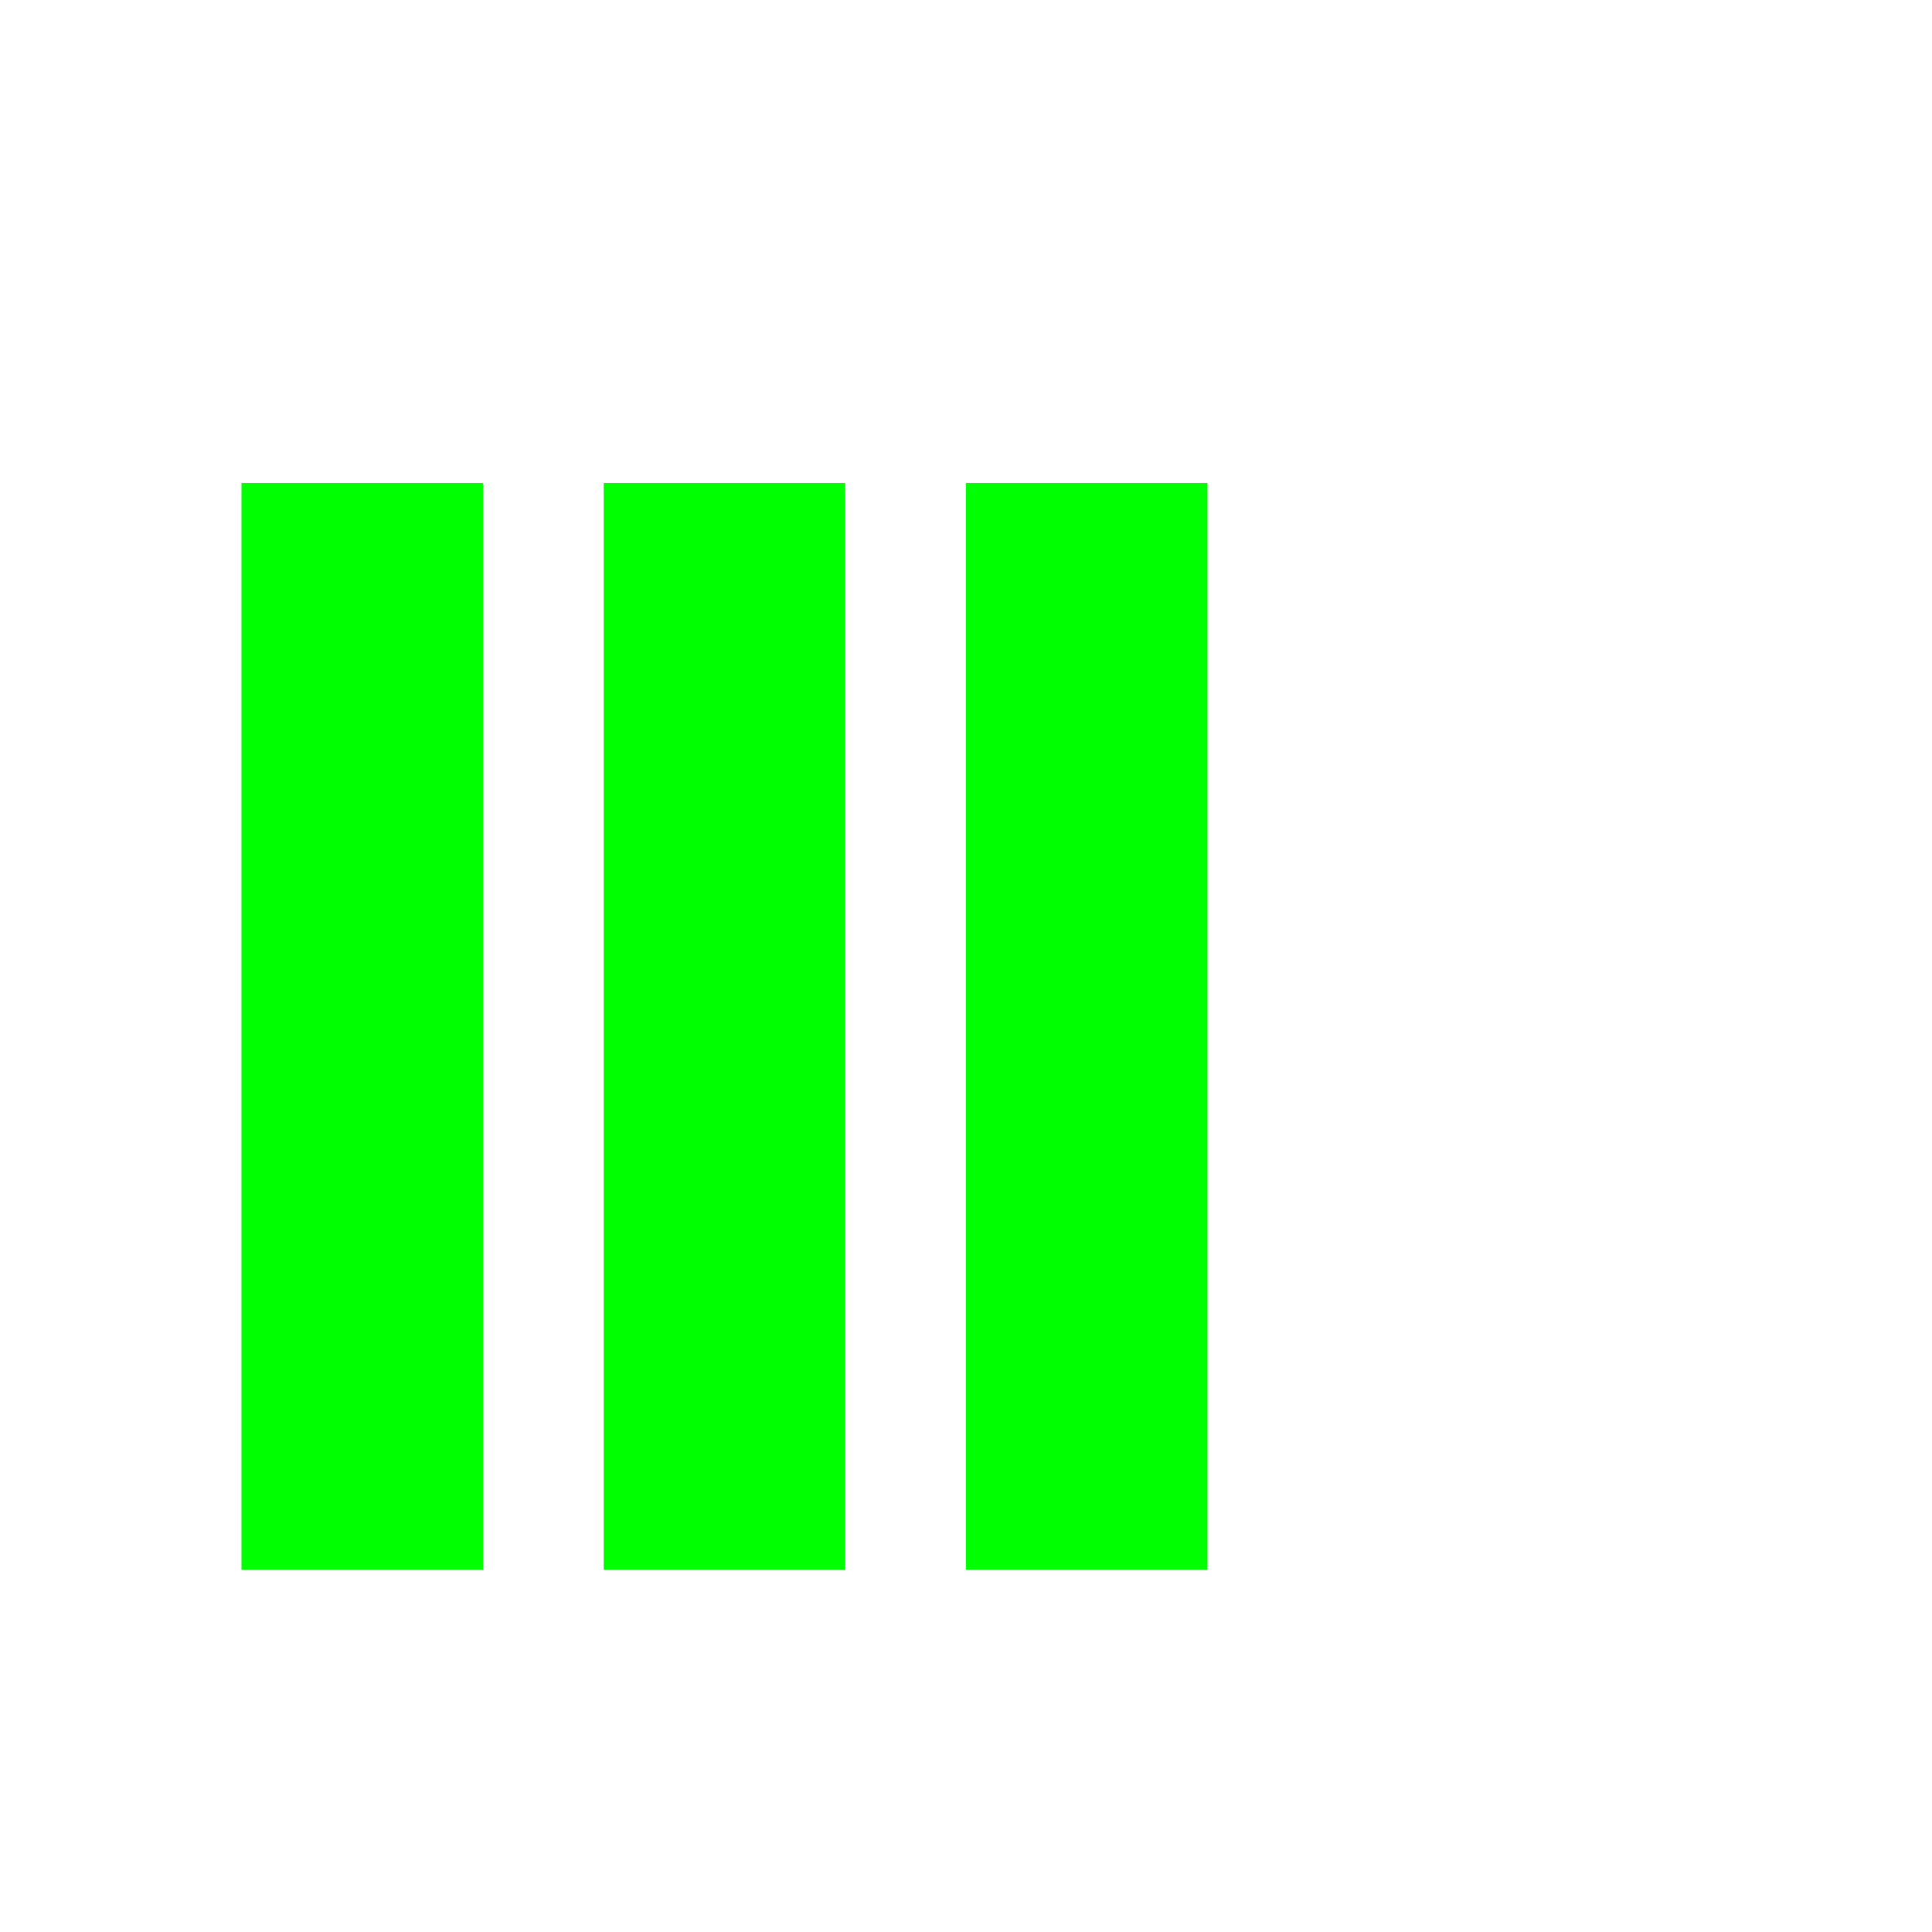
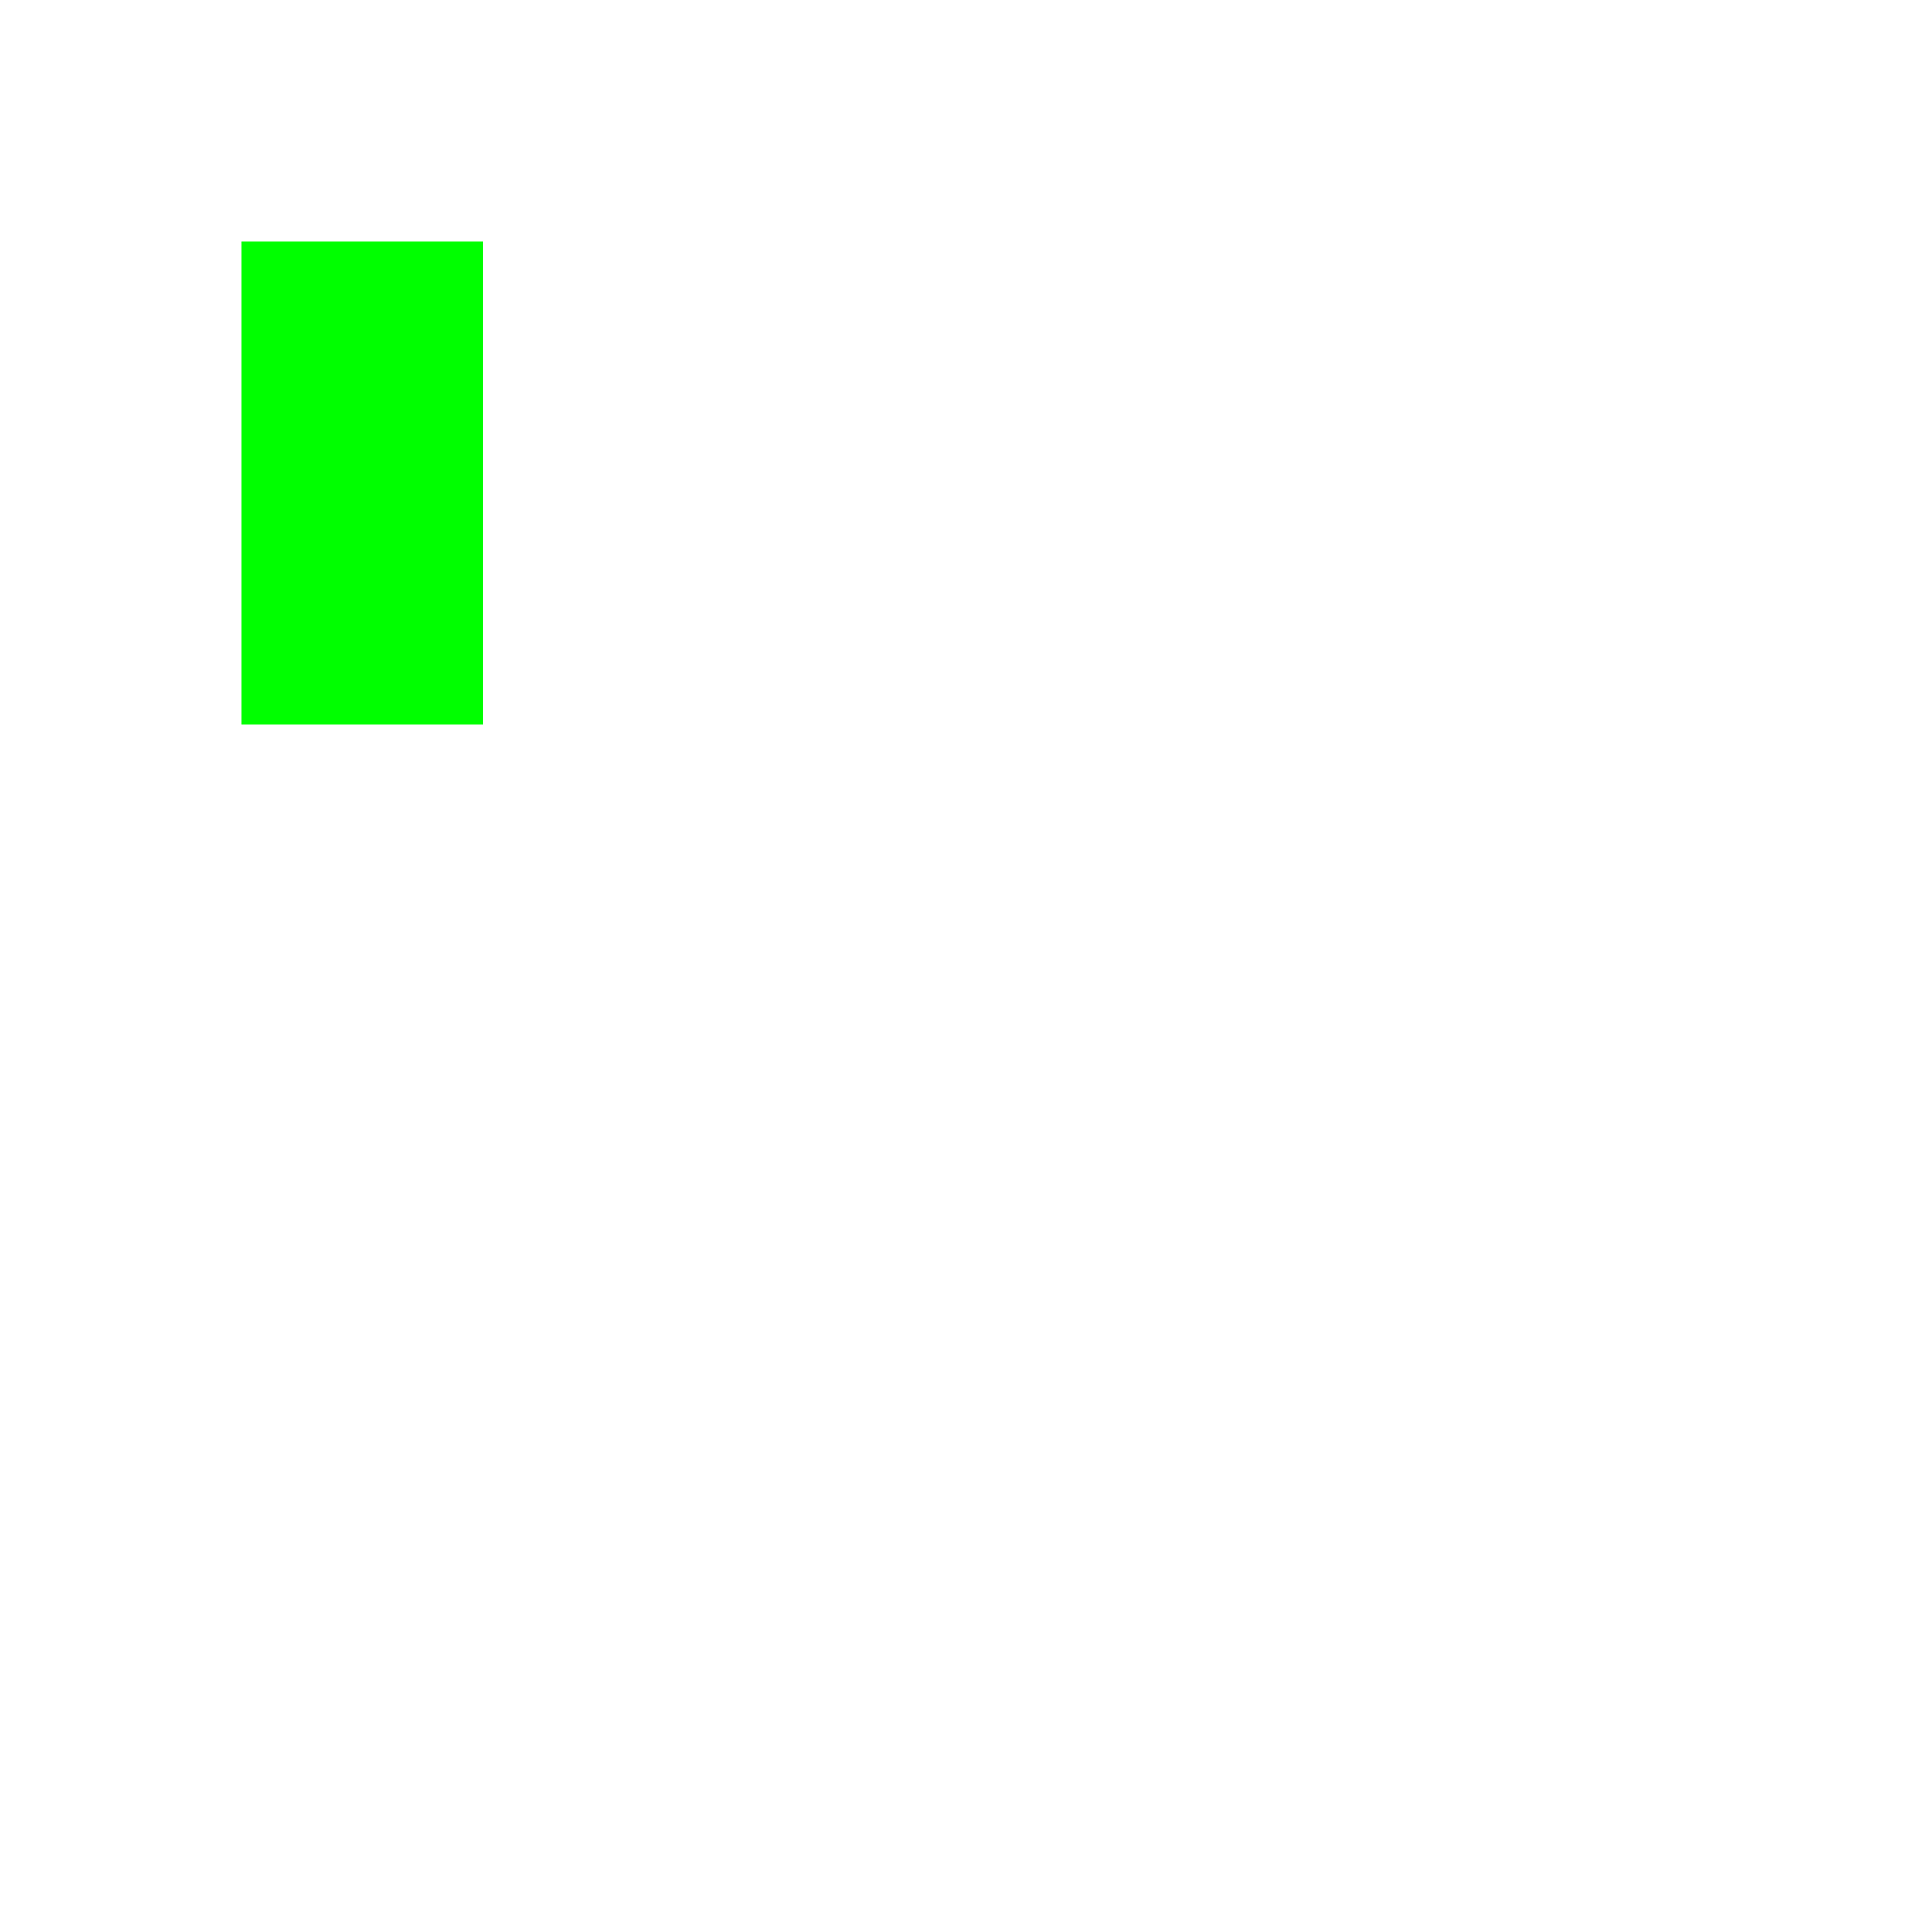
<svg xmlns="http://www.w3.org/2000/svg" xmlns:xlink="http://www.w3.org/1999/xlink" id="svg7384" version="1.1" height="17.067" width="17.067" viewBox="0 0 16 16">
  <defs id="defs7386">
    <linearGradient id="linearGradient3792">
      <stop id="stop3794" offset="0" style="stop-color:#808080;stop-opacity:1;" />
      <stop id="stop3796" offset="1" style="stop-color:#808080;stop-opacity:1;" />
    </linearGradient>
    <linearGradient id="linearGradient4467">
      <stop style="stop-color:#808080;stop-opacity:1;" offset="0" id="stop4469" />
      <stop style="stop-color:#808080;stop-opacity:0;" offset="1" id="stop4471" />
    </linearGradient>
    <radialGradient xlink:href="#linearGradient4467" id="radialGradient4473" cx="1.745" cy="3.527" fx="1.745" fy="3.527" r="2.198" gradientTransform="matrix(1,0,0,0.930496,0,0.164878)" gradientUnits="userSpaceOnUse" />
    <radialGradient xlink:href="#linearGradient4467" id="radialGradient4535" gradientUnits="userSpaceOnUse" gradientTransform="matrix(3.023427,0,0,2.813286,1.08581,1.26086)" cx="1.745" cy="3.527" fx="1.745" fy="3.527" r="2.198" />
  </defs>
  <g style="display:none" id="g3675" transform="translate(-341.0002,-177)">
-     <rect style="display:inline;opacity:1;fill:#00ff00;fill-opacity:1;stroke:none;stroke-width:2.004;stroke-opacity:1;paint-order:markers stroke fill" id="rect14326" width="2" height="9" x="343" y="181" />
+     <rect style="display:inline;opacity:1;fill:#00ff00;fill-opacity:1;stroke:none;stroke-width:0.944;stroke-opacity:1;paint-order:markers stroke fill" id="rect14326" width="2" height="2" x="343" y="189" />
  </g>
  <g transform="translate(-341.0002,-177)" id="g3804" style="display:none">
-     <rect style="display:inline;opacity:1;fill:#00ff00;fill-opacity:1;stroke:none;stroke-width:2.004;stroke-opacity:1;paint-order:markers stroke fill" id="rect14326-61" width="2" height="9" x="343" y="181" />
-     <rect style="display:inline;opacity:1;fill:#00ff00;fill-opacity:1;stroke:none;stroke-width:2.004;stroke-opacity:1;paint-order:markers stroke fill" id="rect14326-61-8" width="2" height="9" x="346" y="181" />
+     <rect style="display:inline;opacity:1;fill:#00ff00;fill-opacity:1;stroke:none;stroke-width:2.112;stroke-opacity:1;paint-order:markers stroke fill" id="rect14326-61-3" width="2" height="10" x="343" y="181" />
  </g>
  <g transform="translate(-341.0002,-177)" id="g4570" style="display:inline">
-     <rect style="display:inline;opacity:1;fill:#00ff00;fill-opacity:1;stroke:none;stroke-width:2.004;stroke-opacity:1;paint-order:markers stroke fill" id="rect14326-61-7" width="2" height="9" x="343" y="181" />
-     <rect style="display:inline;opacity:1;fill:#00ff00;fill-opacity:1;stroke:none;stroke-width:2.004;stroke-opacity:1;paint-order:markers stroke fill" id="rect14326-61-8-9" width="2" height="9" x="346" y="181" />
-     <rect style="display:inline;opacity:1;fill:#00ff00;fill-opacity:1;stroke:none;stroke-width:2.004;stroke-opacity:1;paint-order:markers stroke fill" id="rect14326-61-8-9-2" width="2" height="9" x="349" y="181" />
+     <rect style="display:inline;opacity:1;fill:#00ff00;fill-opacity:1;stroke:none;stroke-width:1.336;stroke-opacity:1;paint-order:markers stroke fill" id="rect14326-61-8-6" width="4" height="2" x="179" y="-345" transform="rotate(90)" />
  </g>
  <g style="display:none" id="g3798" transform="translate(-341.0002,-177)">
-     <rect style="display:inline;opacity:1;fill:#00ff00;fill-opacity:1;stroke:none;stroke-width:2.004;stroke-opacity:1;paint-order:markers stroke fill" id="rect14326-61-7-0" width="2" height="9" x="343" y="181" />
-     <rect style="display:inline;opacity:1;fill:#00ff00;fill-opacity:1;stroke:none;stroke-width:2.004;stroke-opacity:1;paint-order:markers stroke fill" id="rect14326-61-8-9-23" width="2" height="9" x="346" y="181" />
-     <rect style="display:inline;opacity:1;fill:#00ff00;fill-opacity:1;stroke:none;stroke-width:2.004;stroke-opacity:1;paint-order:markers stroke fill" id="rect14326-61-8-9-2-7" width="2" height="9" x="349" y="181" />
-     <rect style="display:inline;opacity:1;fill:#00ff00;fill-opacity:1;stroke:none;stroke-width:2.004;stroke-opacity:1;paint-order:markers stroke fill" id="rect14326-61-8-9-2-7-5" width="2" height="9" x="352" y="181" />
+     <rect style="display:inline;opacity:1;fill:#00ff00;fill-opacity:1;stroke:none;stroke-width:0.944;stroke-opacity:1;paint-order:markers stroke fill" id="rect14326-61-8-5" width="2" height="2" x="179" y="-345" transform="rotate(90)" />
  </g>
  <g transform="translate(-341.0002,-177)" id="g4556" style="display:none">
-     <rect style="display:inline;opacity:1;fill:#00ff00;fill-opacity:1;stroke:none;stroke-width:2.004;stroke-opacity:1;paint-order:markers stroke fill" id="rect14326-61-7-0-9" width="2" height="9" x="343" y="181" />
+     <rect style="display:inline;opacity:1;fill:#00ff00;fill-opacity:1;stroke:none;stroke-width:2.112;stroke-opacity:1;paint-order:markers stroke fill" id="rect14326-61-8-56" width="2" height="10" x="179" y="-353" transform="rotate(90)" />
  </g>
  <g style="display:none" id="g4564" transform="translate(-341.0002,-177)">
-     <rect style="display:inline;opacity:1;fill:#00ff00;fill-opacity:1;stroke:none;stroke-width:2.004;stroke-opacity:1;paint-order:markers stroke fill" id="rect14326-61-7-0-97" width="2" height="9" x="343" y="181" />
-     <rect style="display:inline;opacity:1;fill:#00ff00;fill-opacity:1;stroke:none;stroke-width:2.004;stroke-opacity:1;paint-order:markers stroke fill" id="rect14326-61-8-9-23-3" width="2" height="9" x="346" y="181" />
+     <rect style="display:inline;opacity:1;fill:#00ff00;fill-opacity:1;stroke:none;stroke-width:1.636;stroke-opacity:1;paint-order:markers stroke fill" id="rect14326-61-7-0-97" width="6" height="2" x="349" y="179" />
  </g>
  <g style="display:none" id="g3093" transform="translate(-341.0002,-177)">
-     <rect style="display:inline;opacity:1;fill:#00ff00;fill-opacity:1;stroke:none;stroke-width:2.004;stroke-opacity:1;paint-order:markers stroke fill" id="rect14326-61-7-0-2" width="2" height="9" x="343" y="181" />
-     <rect style="display:inline;opacity:1;fill:#00ff00;fill-opacity:1;stroke:none;stroke-width:2.004;stroke-opacity:1;paint-order:markers stroke fill" id="rect14326-61-8-9-23-9" width="2" height="9" x="346" y="181" />
-     <rect style="display:inline;opacity:1;fill:#00ff00;fill-opacity:1;stroke:none;stroke-width:2.004;stroke-opacity:1;paint-order:markers stroke fill" id="rect14326-61-8-9-2-7-3" width="2" height="9" x="349" y="181" />
+     <rect style="display:inline;opacity:1;fill:#00ff00;fill-opacity:1;stroke:none;stroke-width:0.944;stroke-opacity:1;paint-order:markers stroke fill" id="rect14326-61-8-9-23-3-9" width="2" height="2" x="353" y="179" />
  </g>
  <g transform="translate(-341.0002,-177)" id="g3006" style="display:none">
-     <rect style="display:inline;opacity:1;fill:#00ff00;fill-opacity:1;stroke:none;stroke-width:2.004;stroke-opacity:1;paint-order:markers stroke fill" id="rect14326-61-7-0-4" width="2" height="9" x="343" y="181" />
-     <rect style="display:inline;opacity:1;fill:#00ff00;fill-opacity:1;stroke:none;stroke-width:2.004;stroke-opacity:1;paint-order:markers stroke fill" id="rect14326-61-8-9-23-7" width="2" height="9" x="346" y="181" />
-     <rect style="display:inline;opacity:1;fill:#00ff00;fill-opacity:1;stroke:none;stroke-width:2.004;stroke-opacity:1;paint-order:markers stroke fill" id="rect14326-61-8-9-2-7-8" width="2" height="9" x="349" y="181" />
-     <rect style="display:inline;opacity:1;fill:#00ff00;fill-opacity:1;stroke:none;stroke-width:2.004;stroke-opacity:1;paint-order:markers stroke fill" id="rect14326-61-8-9-2-7-5-4" width="2" height="9" x="352" y="181" />
+     <rect style="display:inline;opacity:1;fill:#00ff00;fill-opacity:1;stroke:none;stroke-width:2.112;stroke-opacity:1;paint-order:markers stroke fill" id="rect14326-61-8-9-23-3-9-1" width="2" height="10" x="353" y="179" />
  </g>
  <g style="display:none" id="g3097" transform="translate(-341.0002,-177)">
-     <rect style="display:inline;opacity:1;fill:#00ff00;fill-opacity:1;stroke:none;stroke-width:2.004;stroke-opacity:1;paint-order:markers stroke fill" id="rect14326-61-7-0-5" width="2" height="9" x="343" y="181" />
+     <rect style="display:inline;opacity:1;fill:#00ff00;fill-opacity:1;stroke:none;stroke-width:1.336;stroke-opacity:1;paint-order:markers stroke fill" id="rect14326-61-8-9-23-3-9-2" width="2" height="4" x="353" y="187" />
  </g>
  <g transform="translate(-341.0002,-177)" id="g3014" style="display:none">
-     <rect style="display:inline;opacity:1;fill:#00ff00;fill-opacity:1;stroke:none;stroke-width:2.004;stroke-opacity:1;paint-order:markers stroke fill" id="rect14326-61-7-0-6" width="2" height="9" x="343" y="181" />
-     <rect style="display:inline;opacity:1;fill:#00ff00;fill-opacity:1;stroke:none;stroke-width:2.004;stroke-opacity:1;paint-order:markers stroke fill" id="rect14326-61-8-9-23-32" width="2" height="9" x="346" y="181" />
+     <rect style="display:inline;opacity:1;fill:#00ff00;fill-opacity:1;stroke:none;stroke-width:0.944;stroke-opacity:1;paint-order:markers stroke fill" id="rect14326-61-8-9-23-3-9-7" width="2" height="2" x="353" y="189" />
  </g>
  <g transform="translate(-341.0002,-177)" id="g3101" style="display:none">
-     <rect style="display:inline;opacity:1;fill:#00ff00;fill-opacity:1;stroke:none;stroke-width:2.004;stroke-opacity:1;paint-order:markers stroke fill" id="rect14326-61-7-0-1" width="2" height="9" x="343" y="181" />
-     <rect style="display:inline;opacity:1;fill:#00ff00;fill-opacity:1;stroke:none;stroke-width:2.004;stroke-opacity:1;paint-order:markers stroke fill" id="rect14326-61-8-9-23-5" width="2" height="9" x="346" y="181" />
-     <rect style="display:inline;opacity:1;fill:#00ff00;fill-opacity:1;stroke:none;stroke-width:2.004;stroke-opacity:1;paint-order:markers stroke fill" id="rect14326-61-8-9-2-7-54" width="2" height="9" x="349" y="181" />
-     <rect style="display:inline;opacity:1;fill:#00ff00;fill-opacity:1;stroke:none;stroke-width:2.004;stroke-opacity:1;paint-order:markers stroke fill" id="rect14326-61-8-9-2-7-5-7" width="2" height="9" x="352" y="181" />
+     <rect style="display:inline;opacity:1;fill:#00ff00;fill-opacity:1;stroke:none;stroke-width:2.112;stroke-opacity:1;paint-order:markers stroke fill" id="rect14326-61-8-9-23-3-9-0" width="10" height="2" x="345" y="189" />
+   </g>
+   <g id="layer1" style="display:none">
+     <rect style="display:inline;opacity:1;fill:#00ff00;fill-opacity:1;stroke:none;stroke-width:1.336;stroke-opacity:1;paint-order:markers stroke fill" id="rect14326-61-8-9-23-3-9-0-9" width="4" height="2" x="2" y="12" />
  </g>
</svg>
